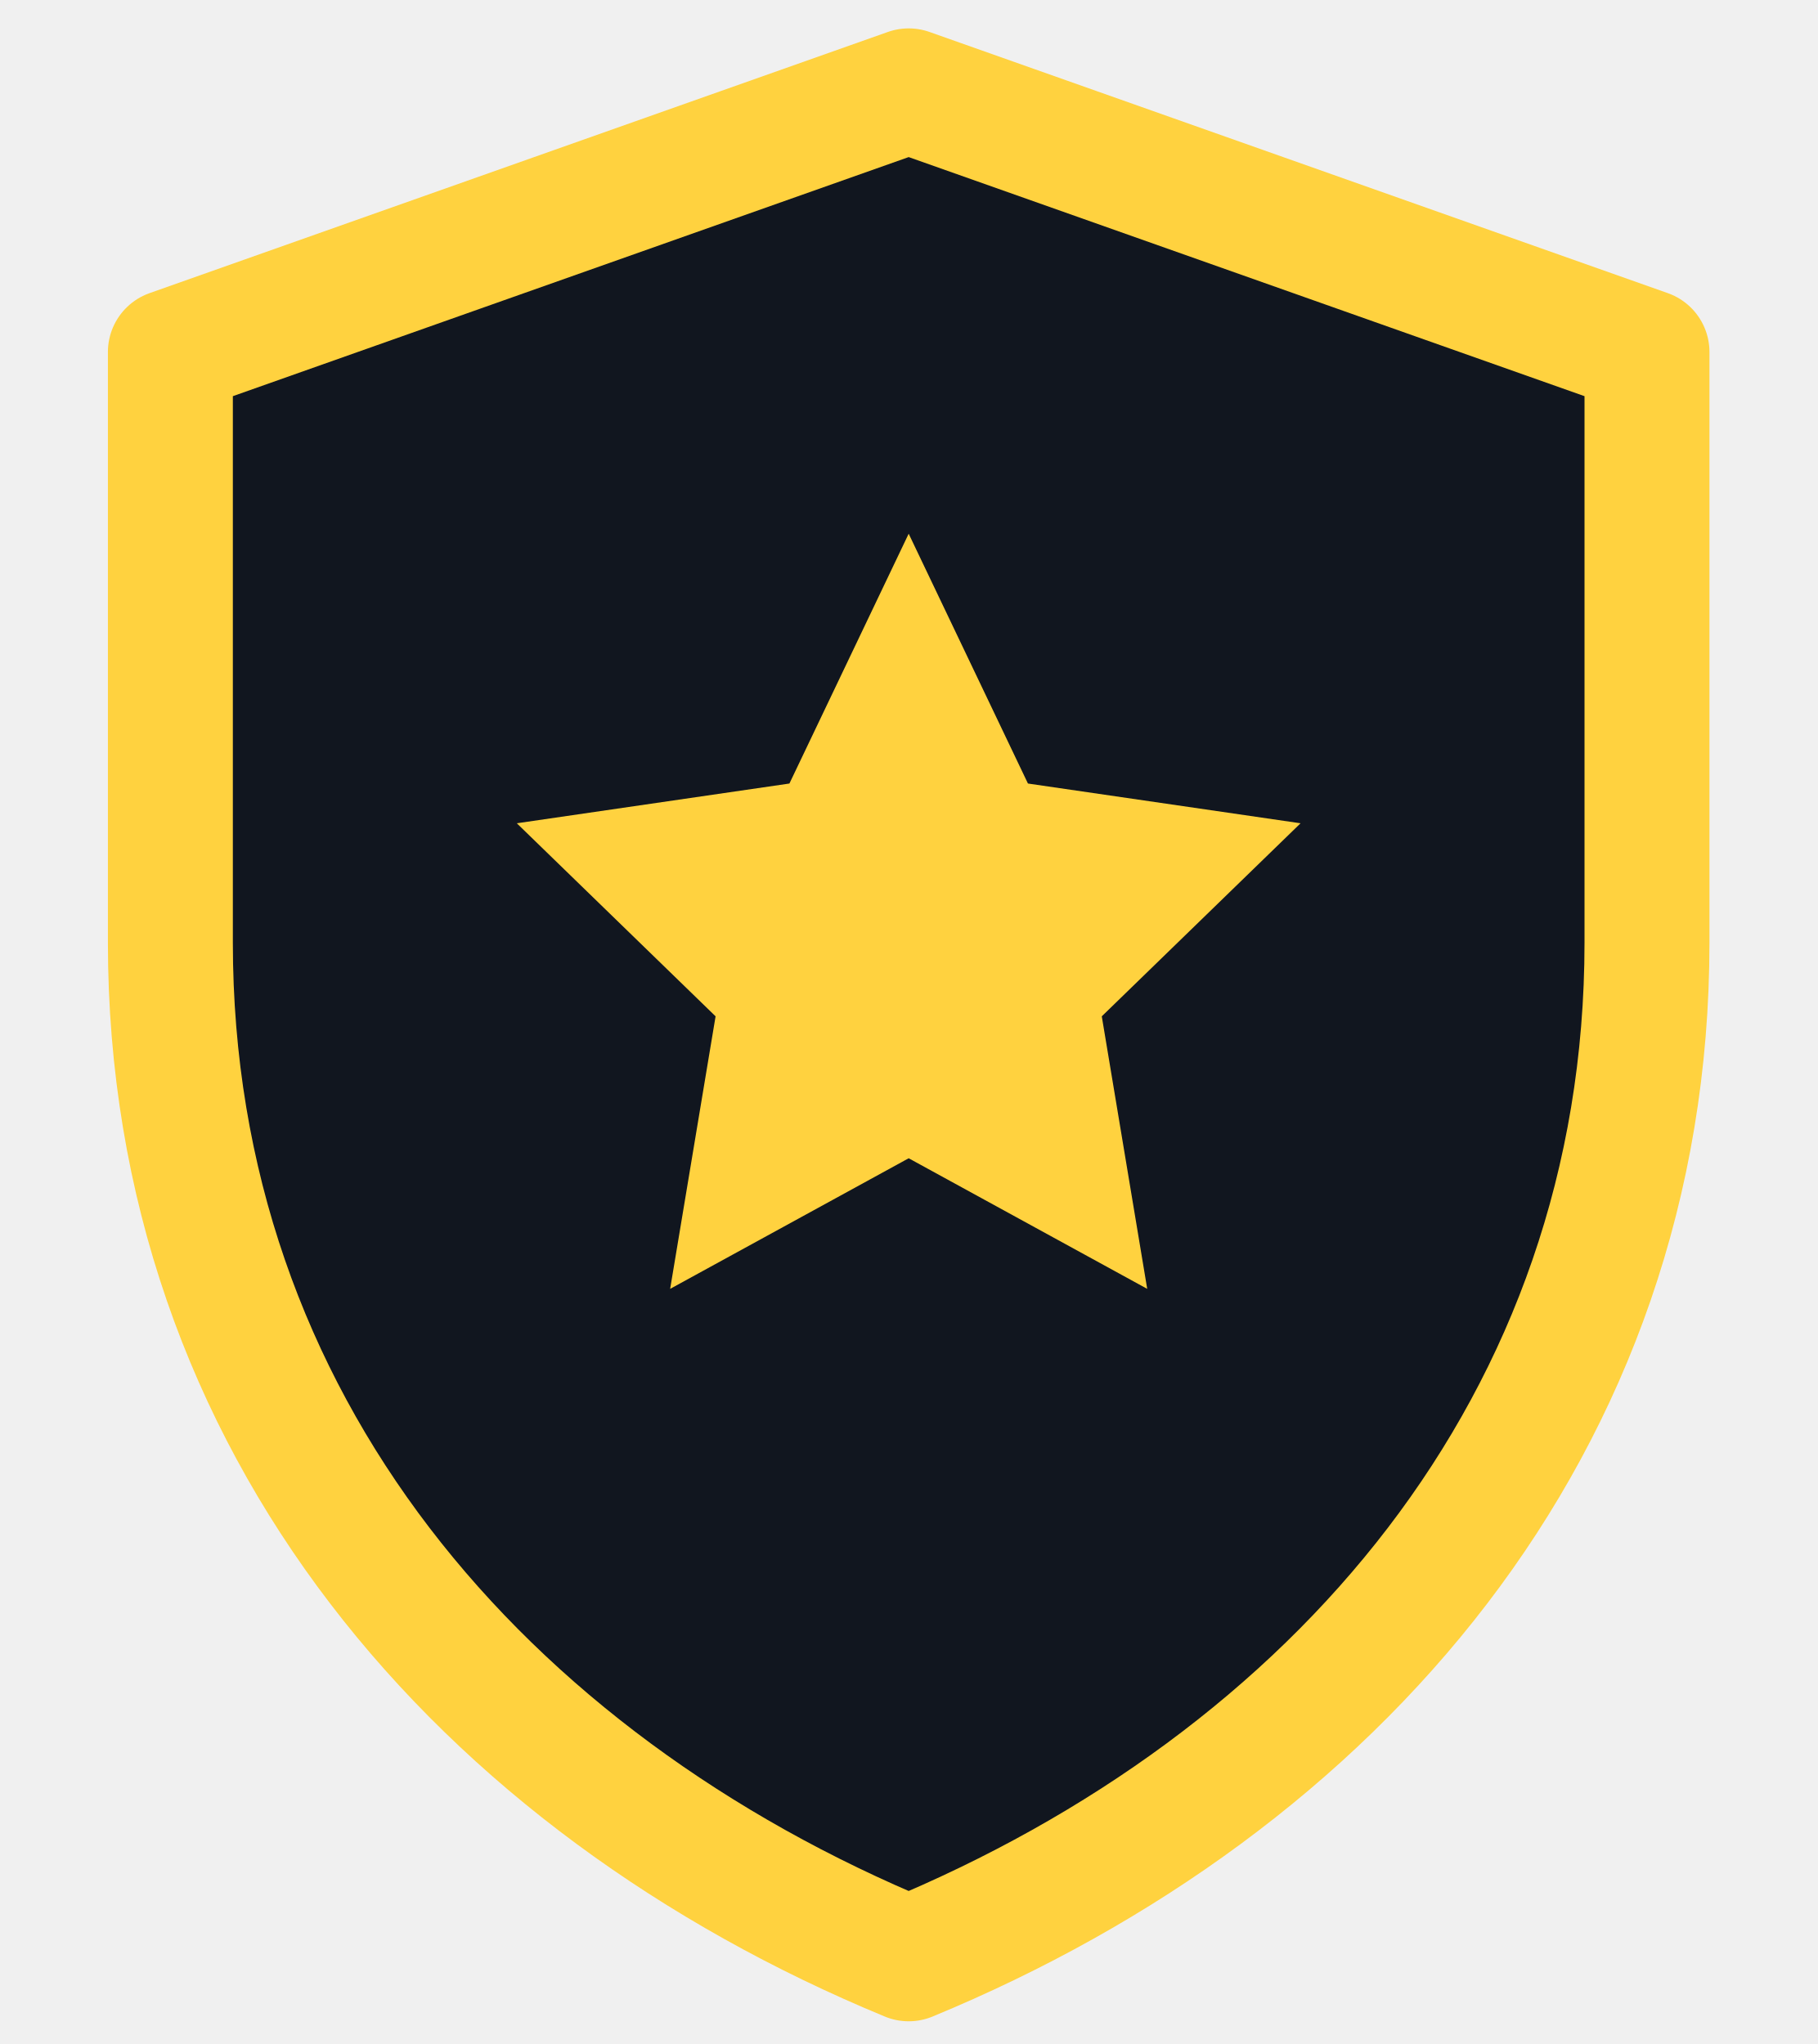
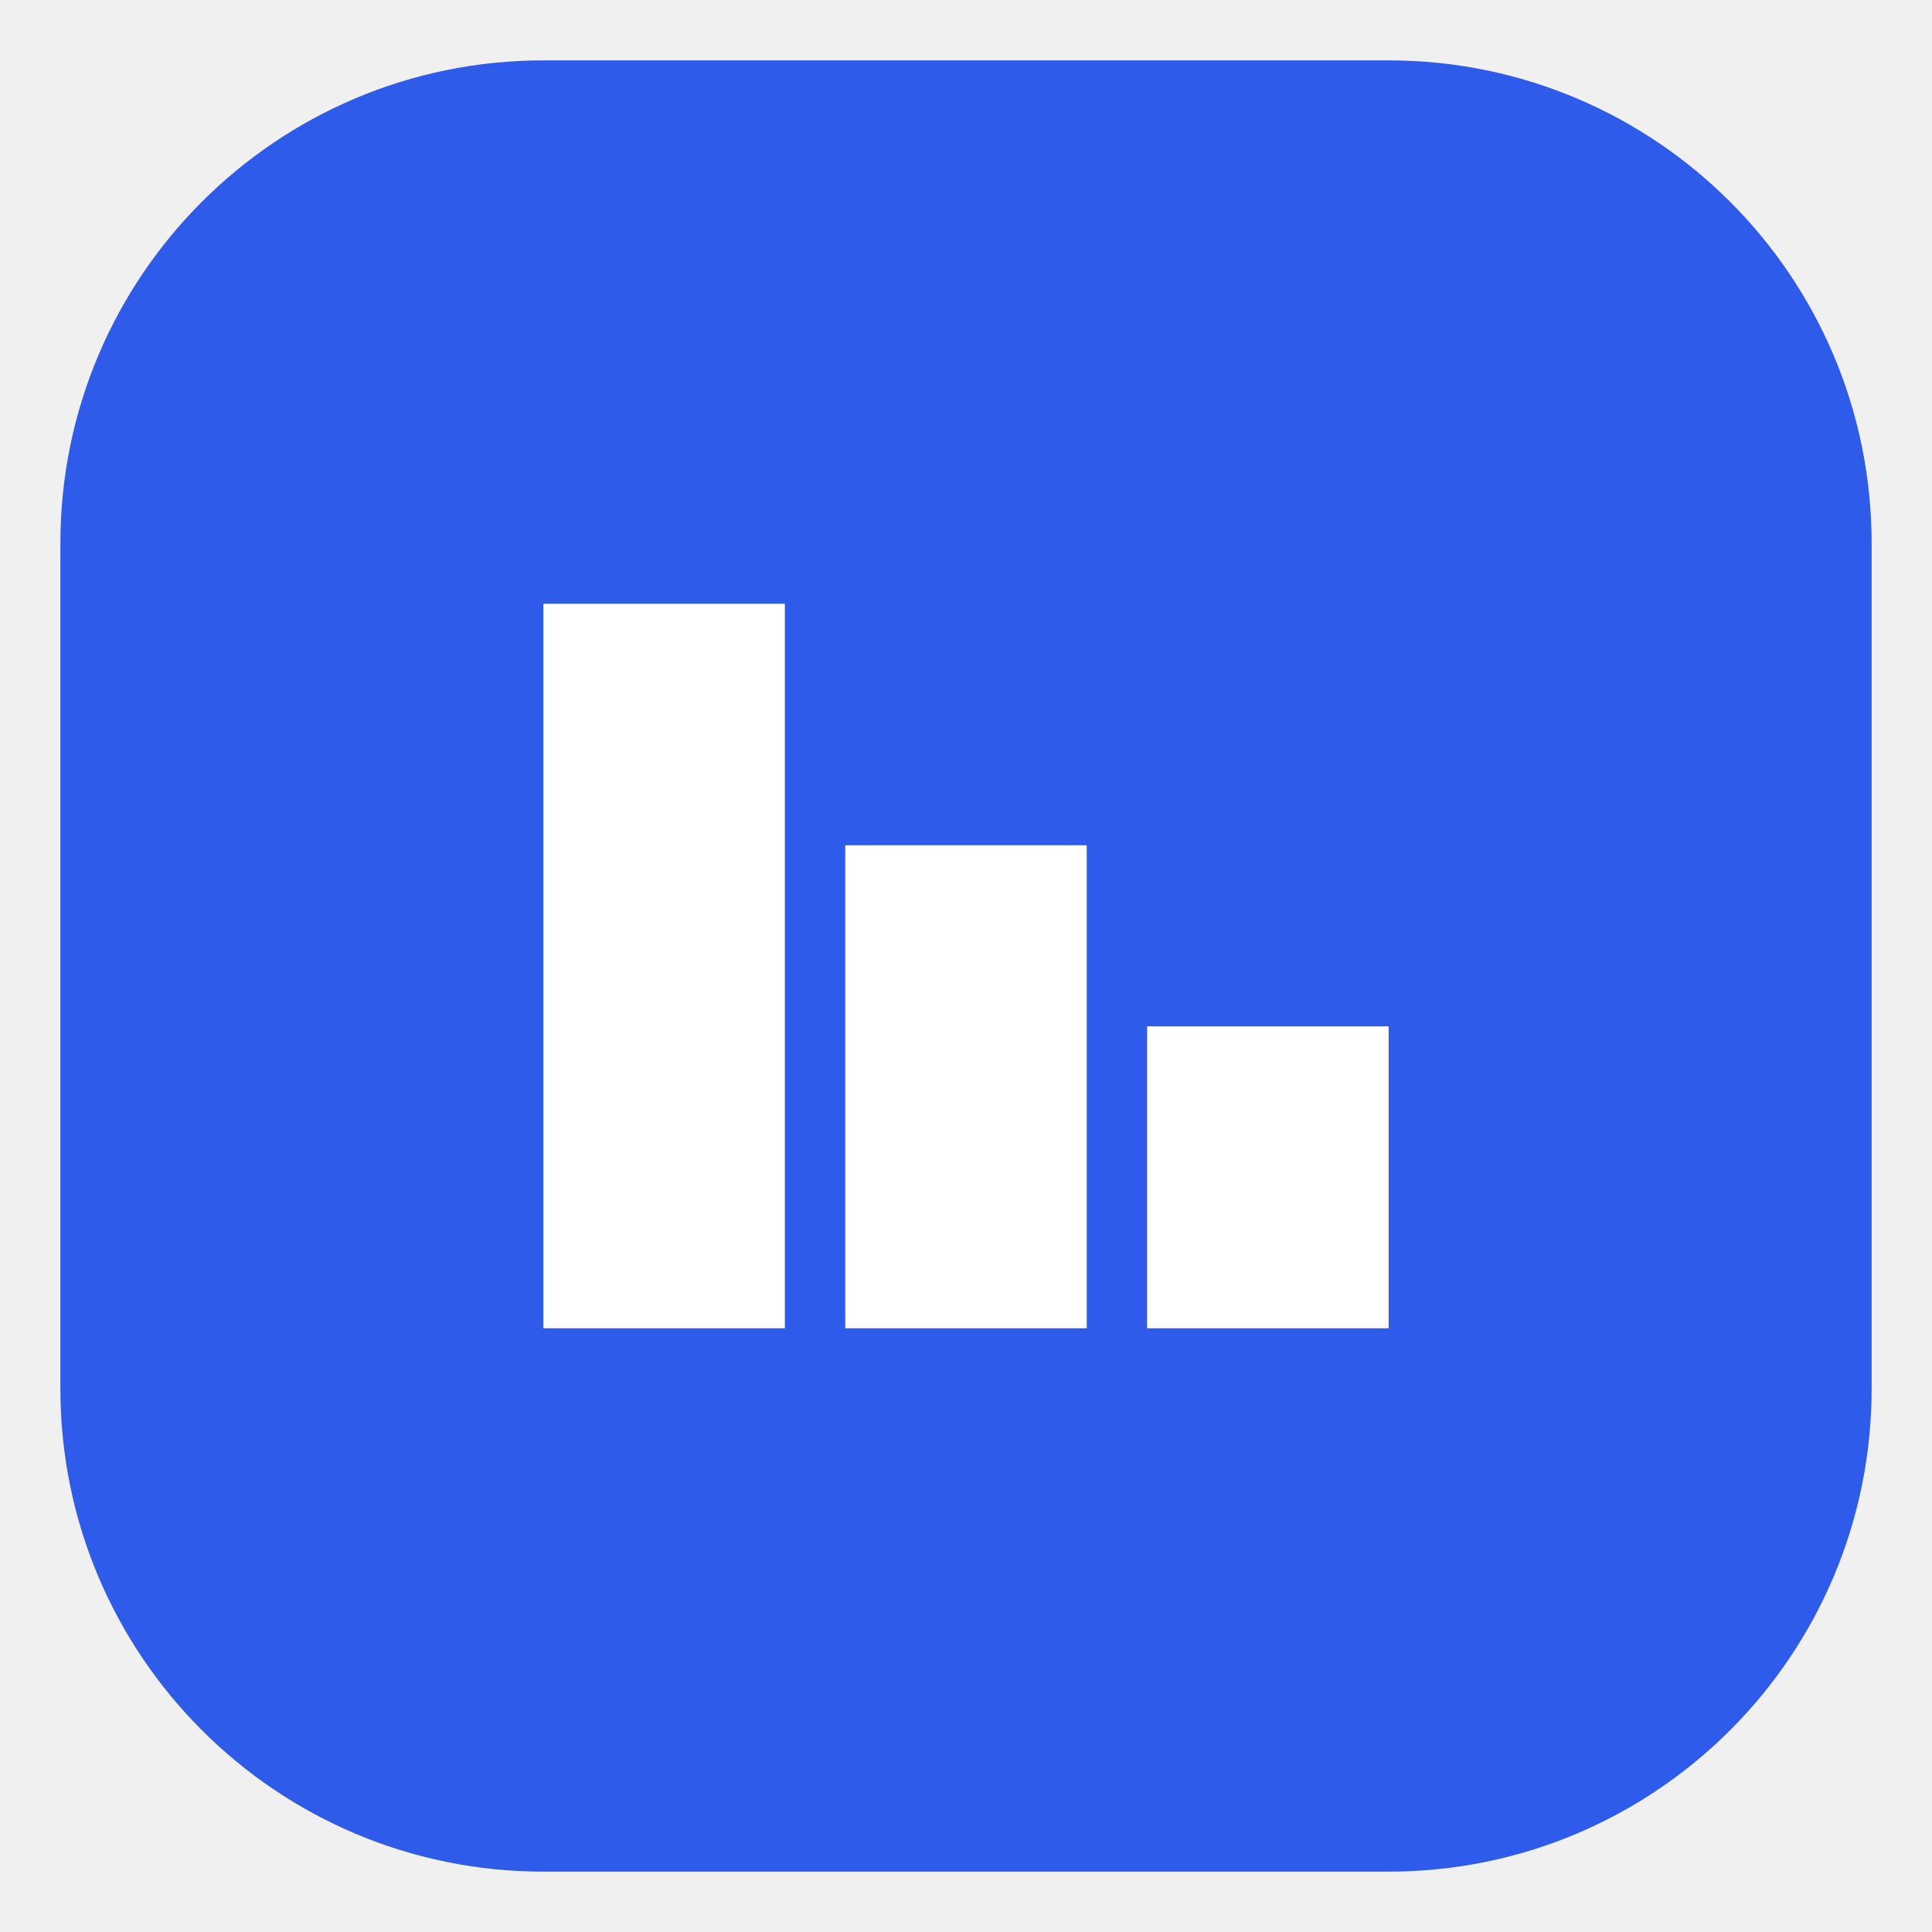
- <svg xmlns="http://www.w3.org/2000/svg" viewBox="0 0 32 36">
-   <path d="M16 1.6 29 6.2v10.4c0 8.5-5.5 14.8-13 17.9C8.5 31.4 3 25.1 3 16.6V6.2Z" fill="#11161f" stroke="#ffd23f" stroke-width="2.2" stroke-linejoin="round" />
-   <path d="m16 9.4 2.1 4.4 4.8.7-3.5 3.4.8 4.8-4.2-2.3-4.2 2.3.8-4.8-3.5-3.4 4.8-.7Z" fill="#ffd23f" />
+ <svg xmlns="http://www.w3.org/2000/svg" viewBox="0 0 32 32">
+   <rect x="1" y="1" width="30" height="30" rx="8" fill="#2f5bea" />
+   <path d="M9 22V10h4v12Zm5 0V14h4v8Zm5 0v-5h4v5Z" fill="#fff" />
</svg>
